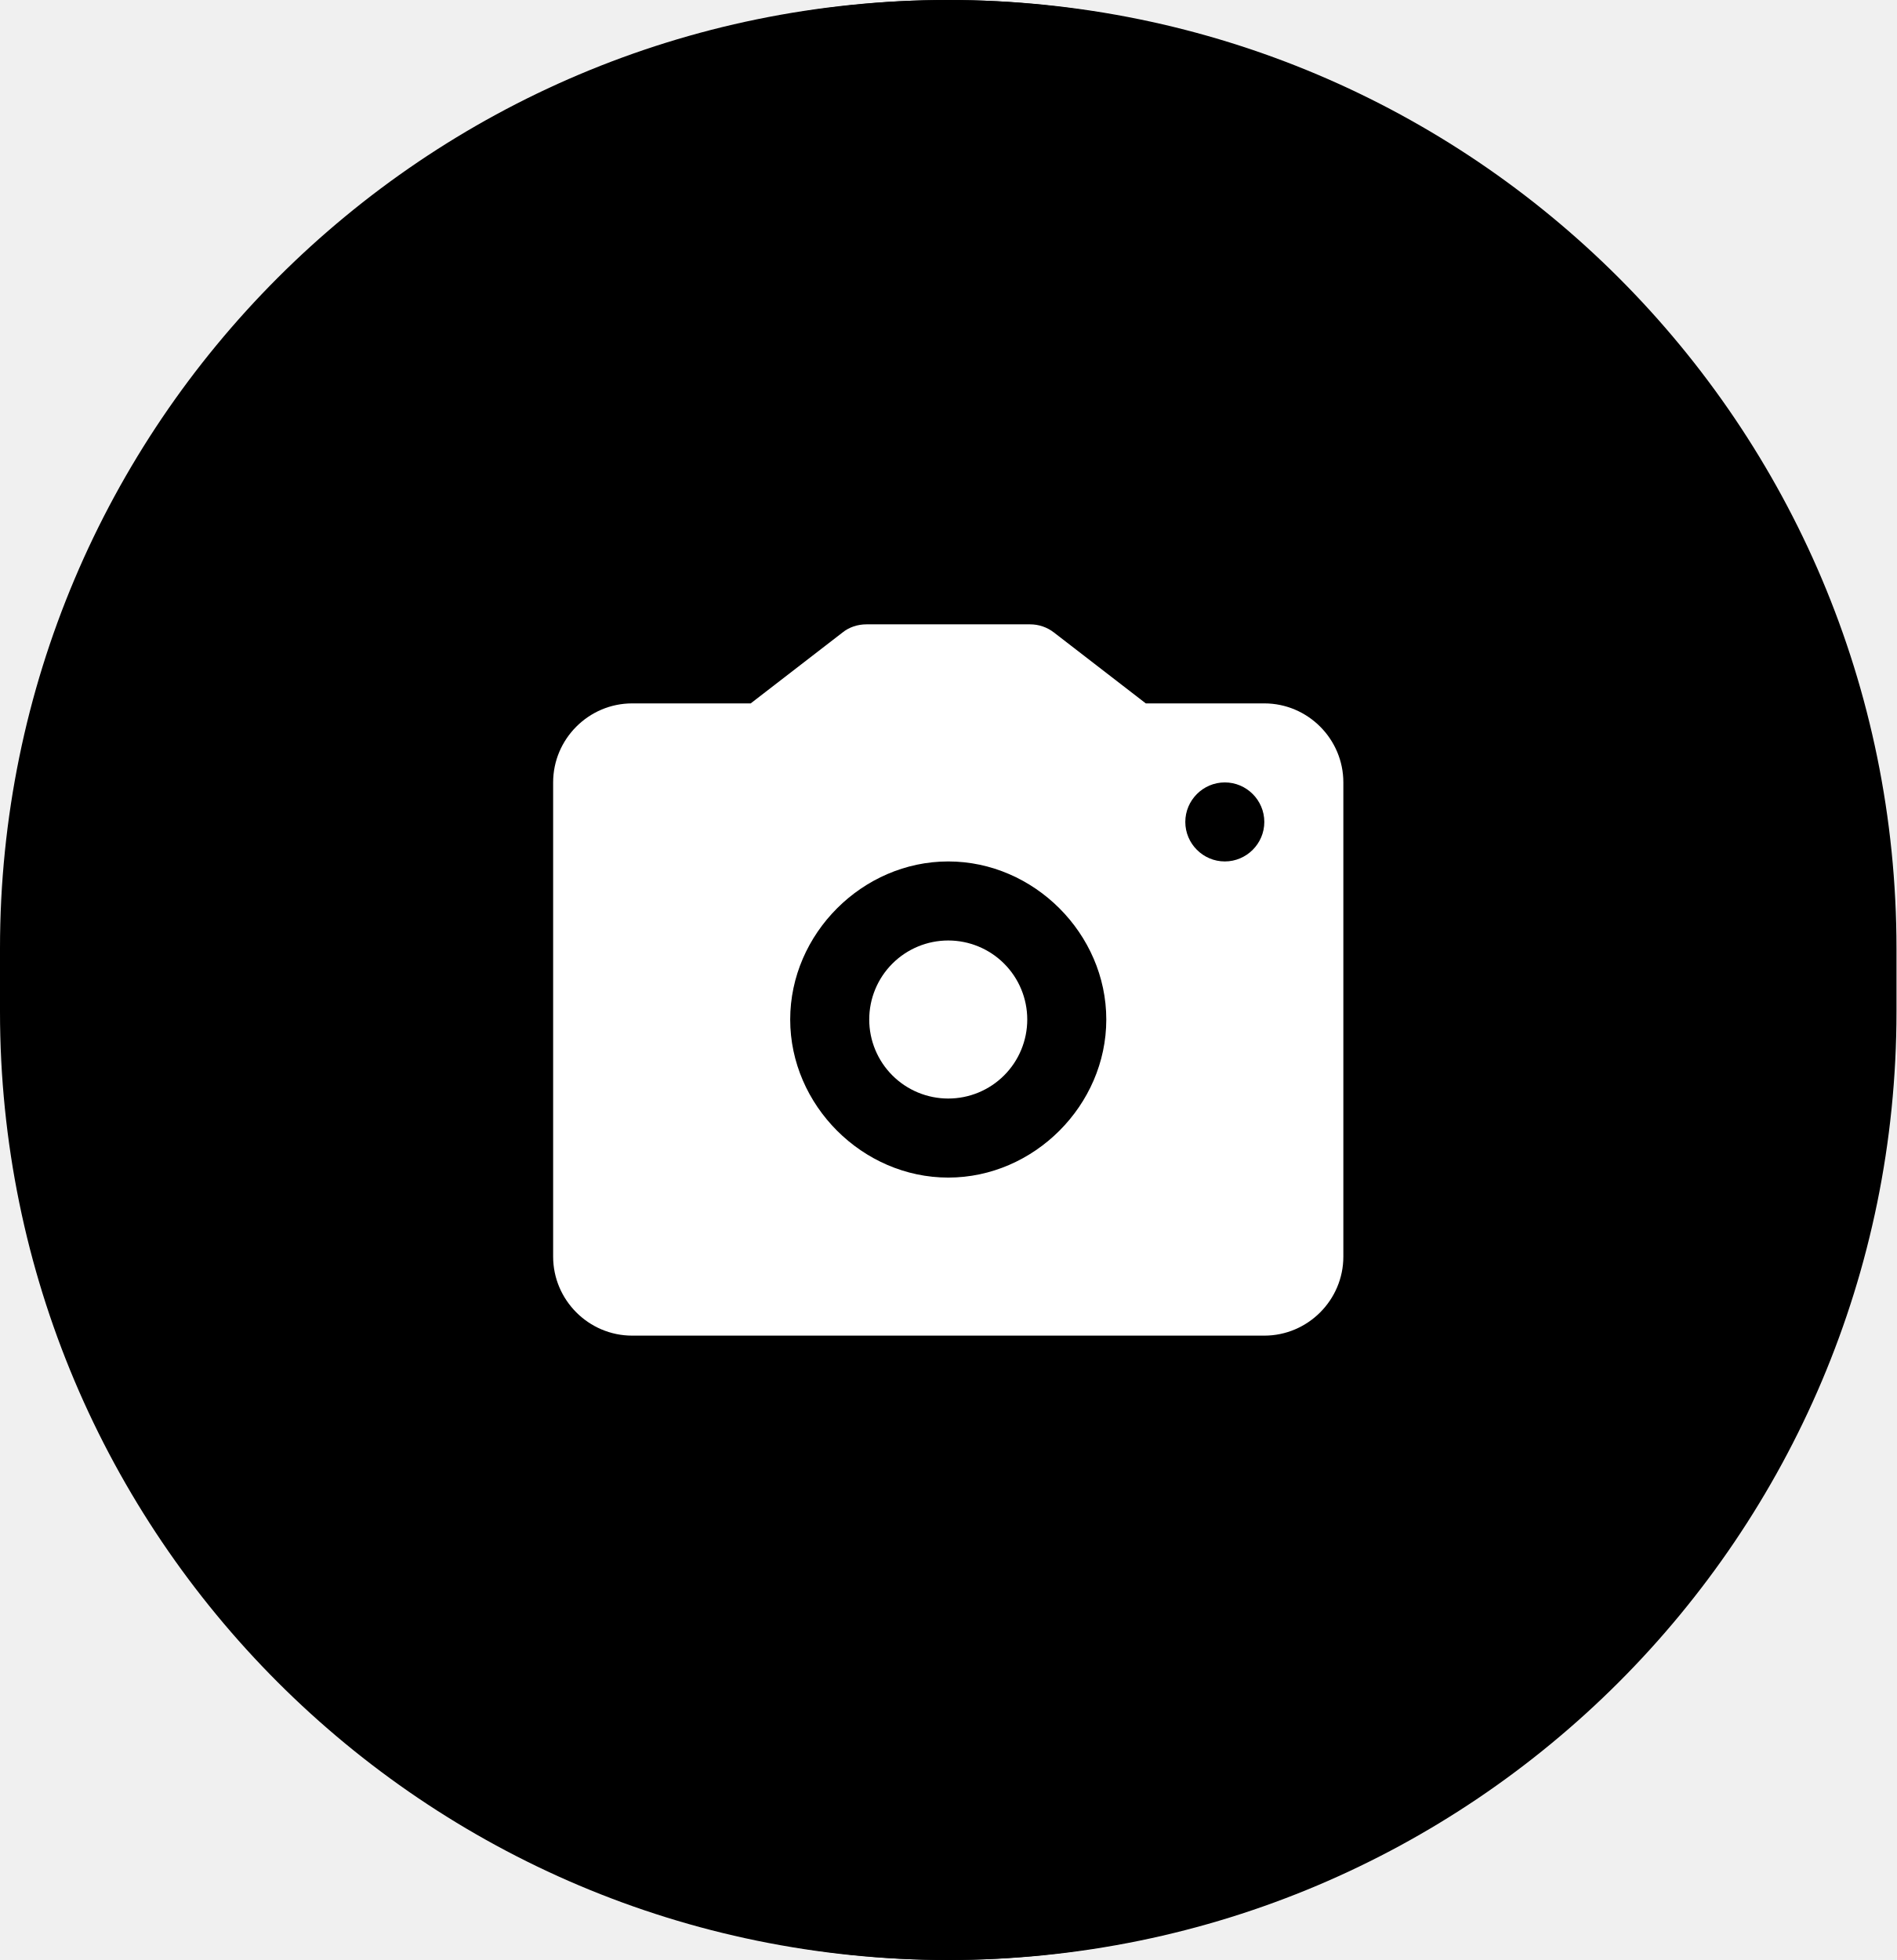
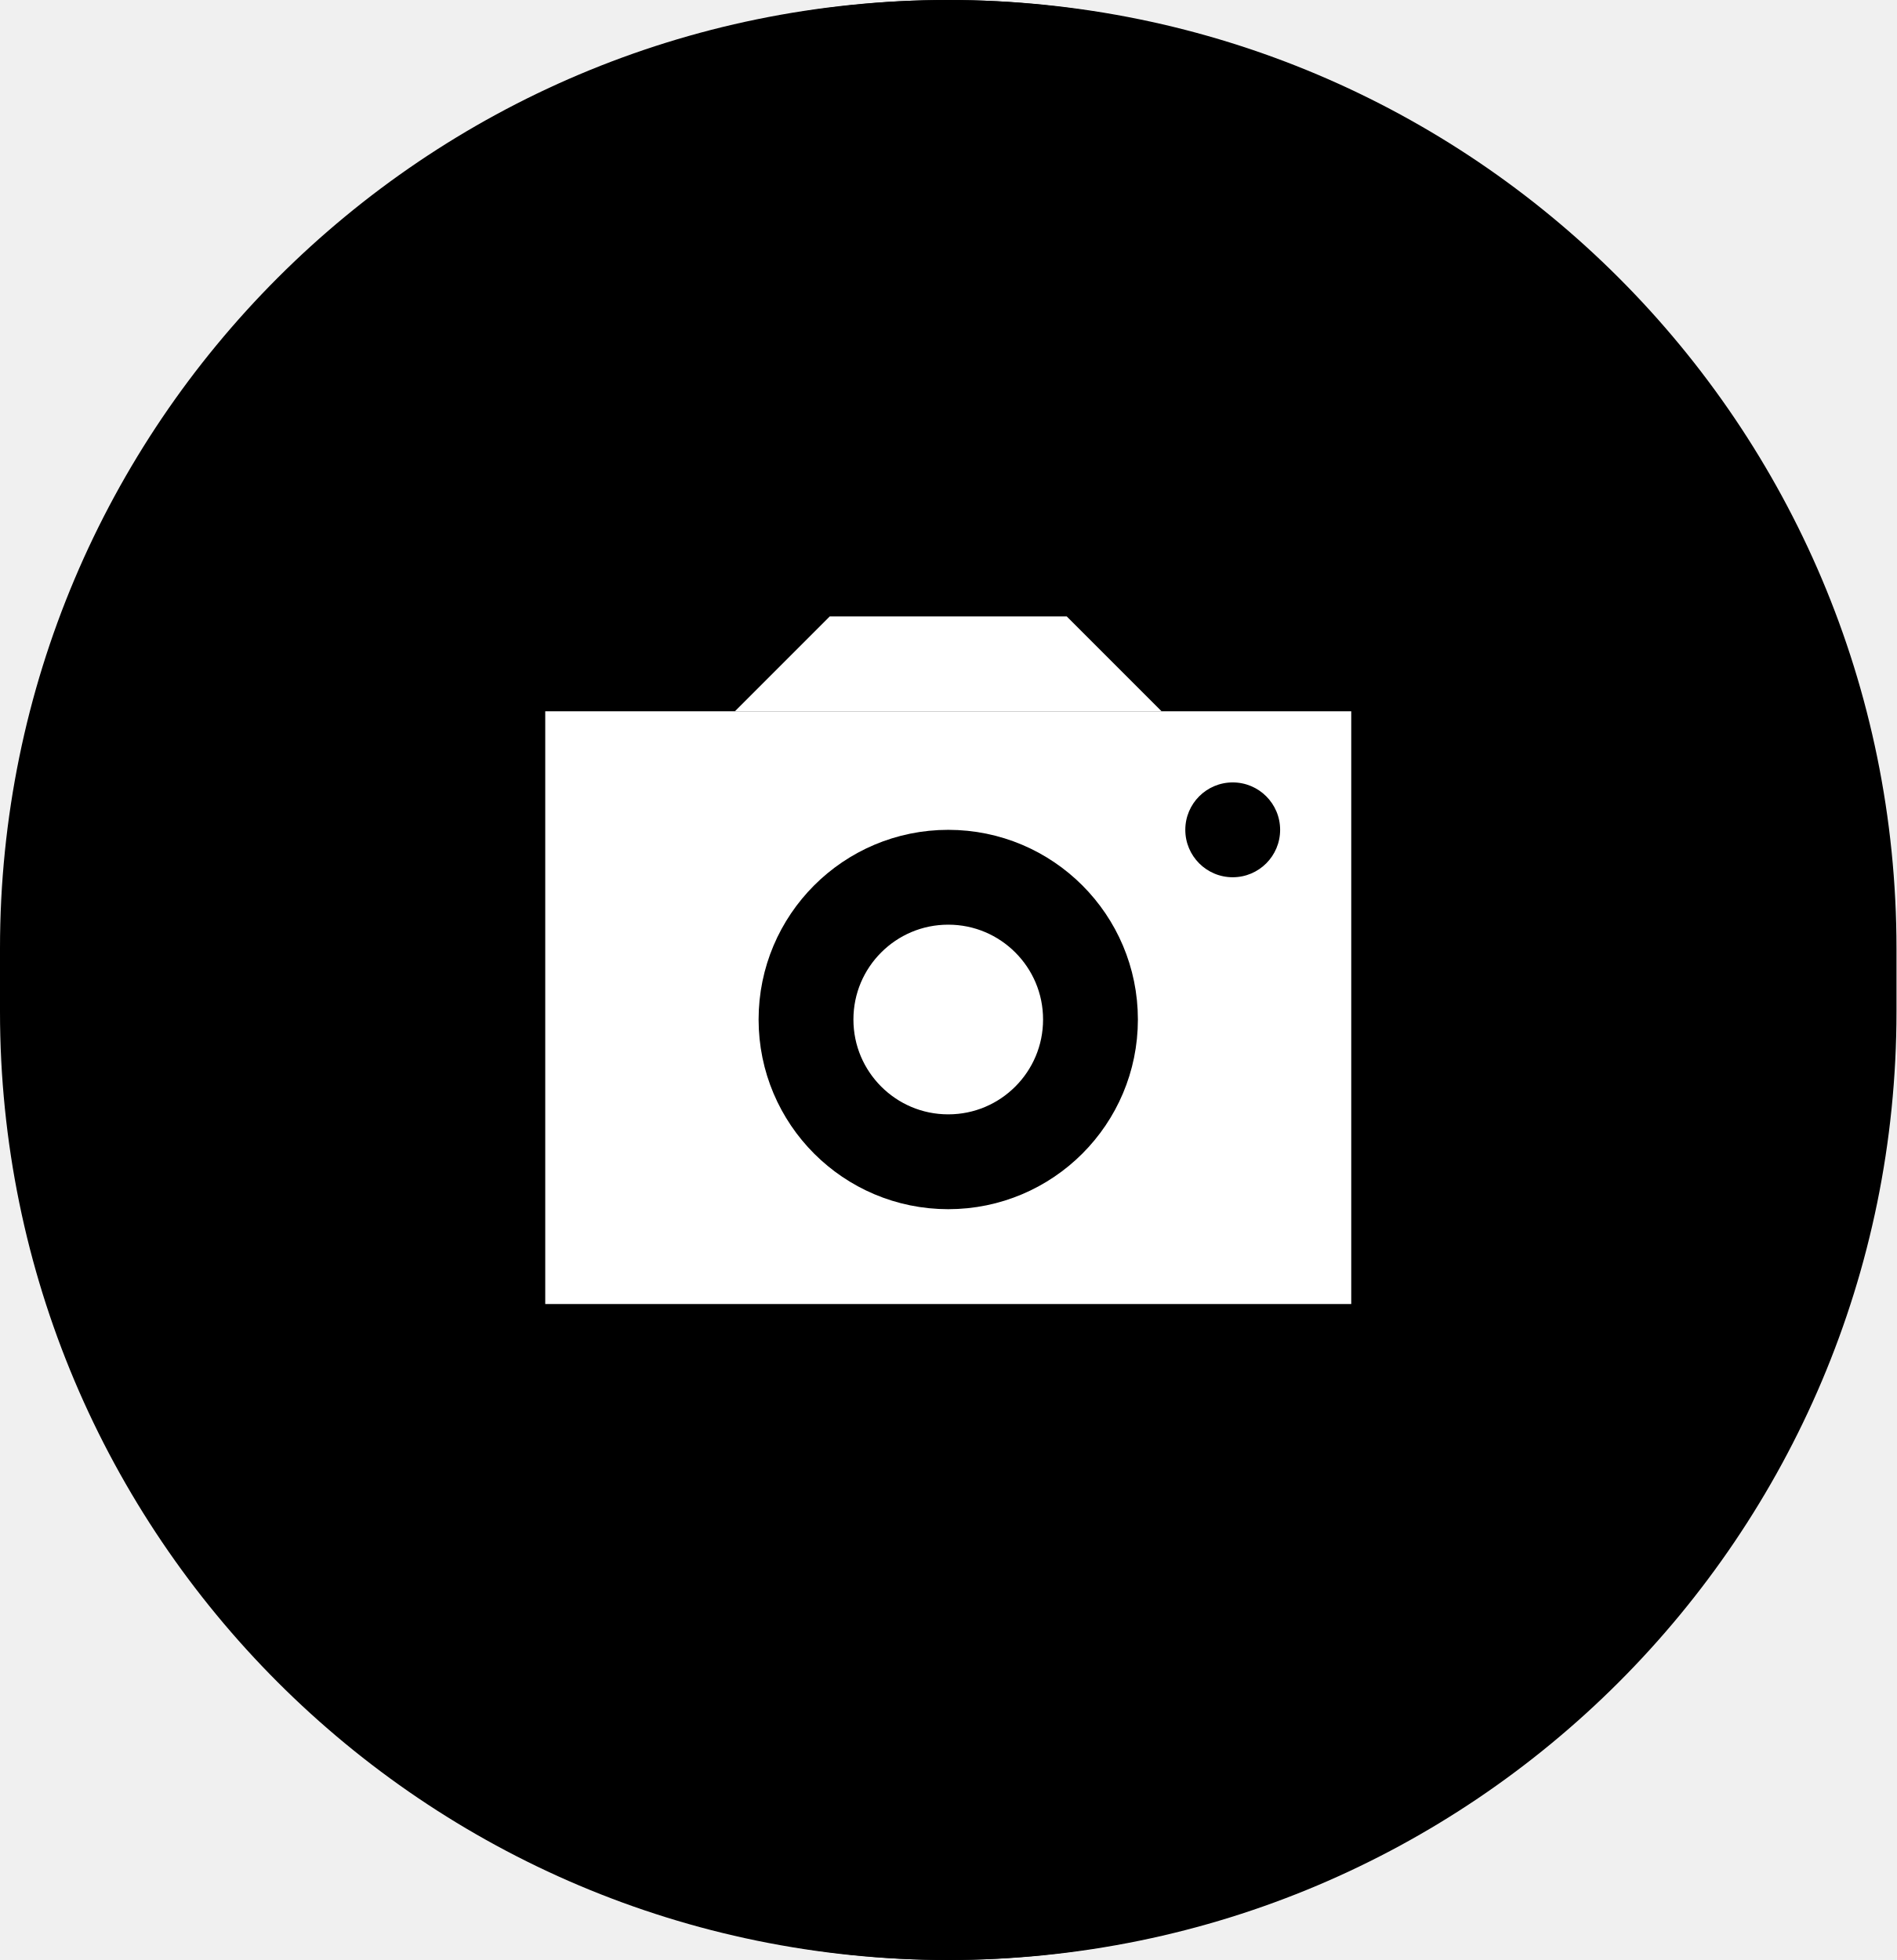
<svg xmlns="http://www.w3.org/2000/svg" width="80" height="82.667" viewBox="0 0 80 82.667" fill="none">
-   <g>
+   <g id="Frame 372">
    <rect y="0" width="80" height="82.667" rx="40" fill="black" />
-     <ellipse cx="40" cy="41.333" rx="39.839" ry="41.333" fill="black" />
-     <g>
-       <path d="M40 39.667C39.116 39.667 38.268 40.018 37.643 40.643C37.018 41.268 36.667 42.116 36.667 43C36.667 43.884 37.018 44.732 37.643 45.357C38.268 45.982 39.116 46.333 40 46.333C40.884 46.333 41.732 45.982 42.357 45.357C42.982 44.732 43.333 43.884 43.333 43C43.333 42.116 42.982 41.268 42.357 40.643C41.732 40.018 40.884 39.667 40 39.667Z" fill="white" />
-       <path d="M53.333 29.667H48.333L44.467 26.683C44.177 26.455 43.819 26.332 43.45 26.333H36.55C36.183 26.333 35.817 26.45 35.533 26.683L31.667 29.667H26.667C24.833 29.667 23.333 31.167 23.333 33V53C23.333 54.833 24.833 56.333 26.667 56.333H53.333C55.167 56.333 56.667 54.833 56.667 53V33C56.667 31.167 55.167 29.667 53.333 29.667ZM40 49.667C36.383 49.667 33.333 46.617 33.333 43C33.333 39.383 36.383 36.333 40 36.333C43.617 36.333 46.667 39.383 46.667 43C46.667 46.617 43.617 49.667 40 49.667ZM51.667 36.333C50.75 36.333 50 35.583 50 34.667C50 33.75 50.75 33 51.667 33C52.583 33 53.333 33.75 53.333 34.667C53.333 35.583 52.583 36.333 51.667 36.333Z" fill="white" />
+     <ellipse id="Ellipse 1" cx="40" cy="41.333" rx="39.839" ry="41.333" fill="black" />
+     <g id="Group 229">
+       <rect id="Rectangle 5" x="23" y="30" width="34" height="25" fill="white" />
+       <path id="Rectangle 6" d="M35 26H45L49 30H31L35 26Z" fill="white" />
+       <circle id="Ellipse 2" cx="40" cy="43" r="6" fill="white" stroke-width="4" stroke="black" />
+       <circle id="Ellipse 3" cx="52" cy="35" r="2" fill="black" />
    </g>
  </g>
</svg>
